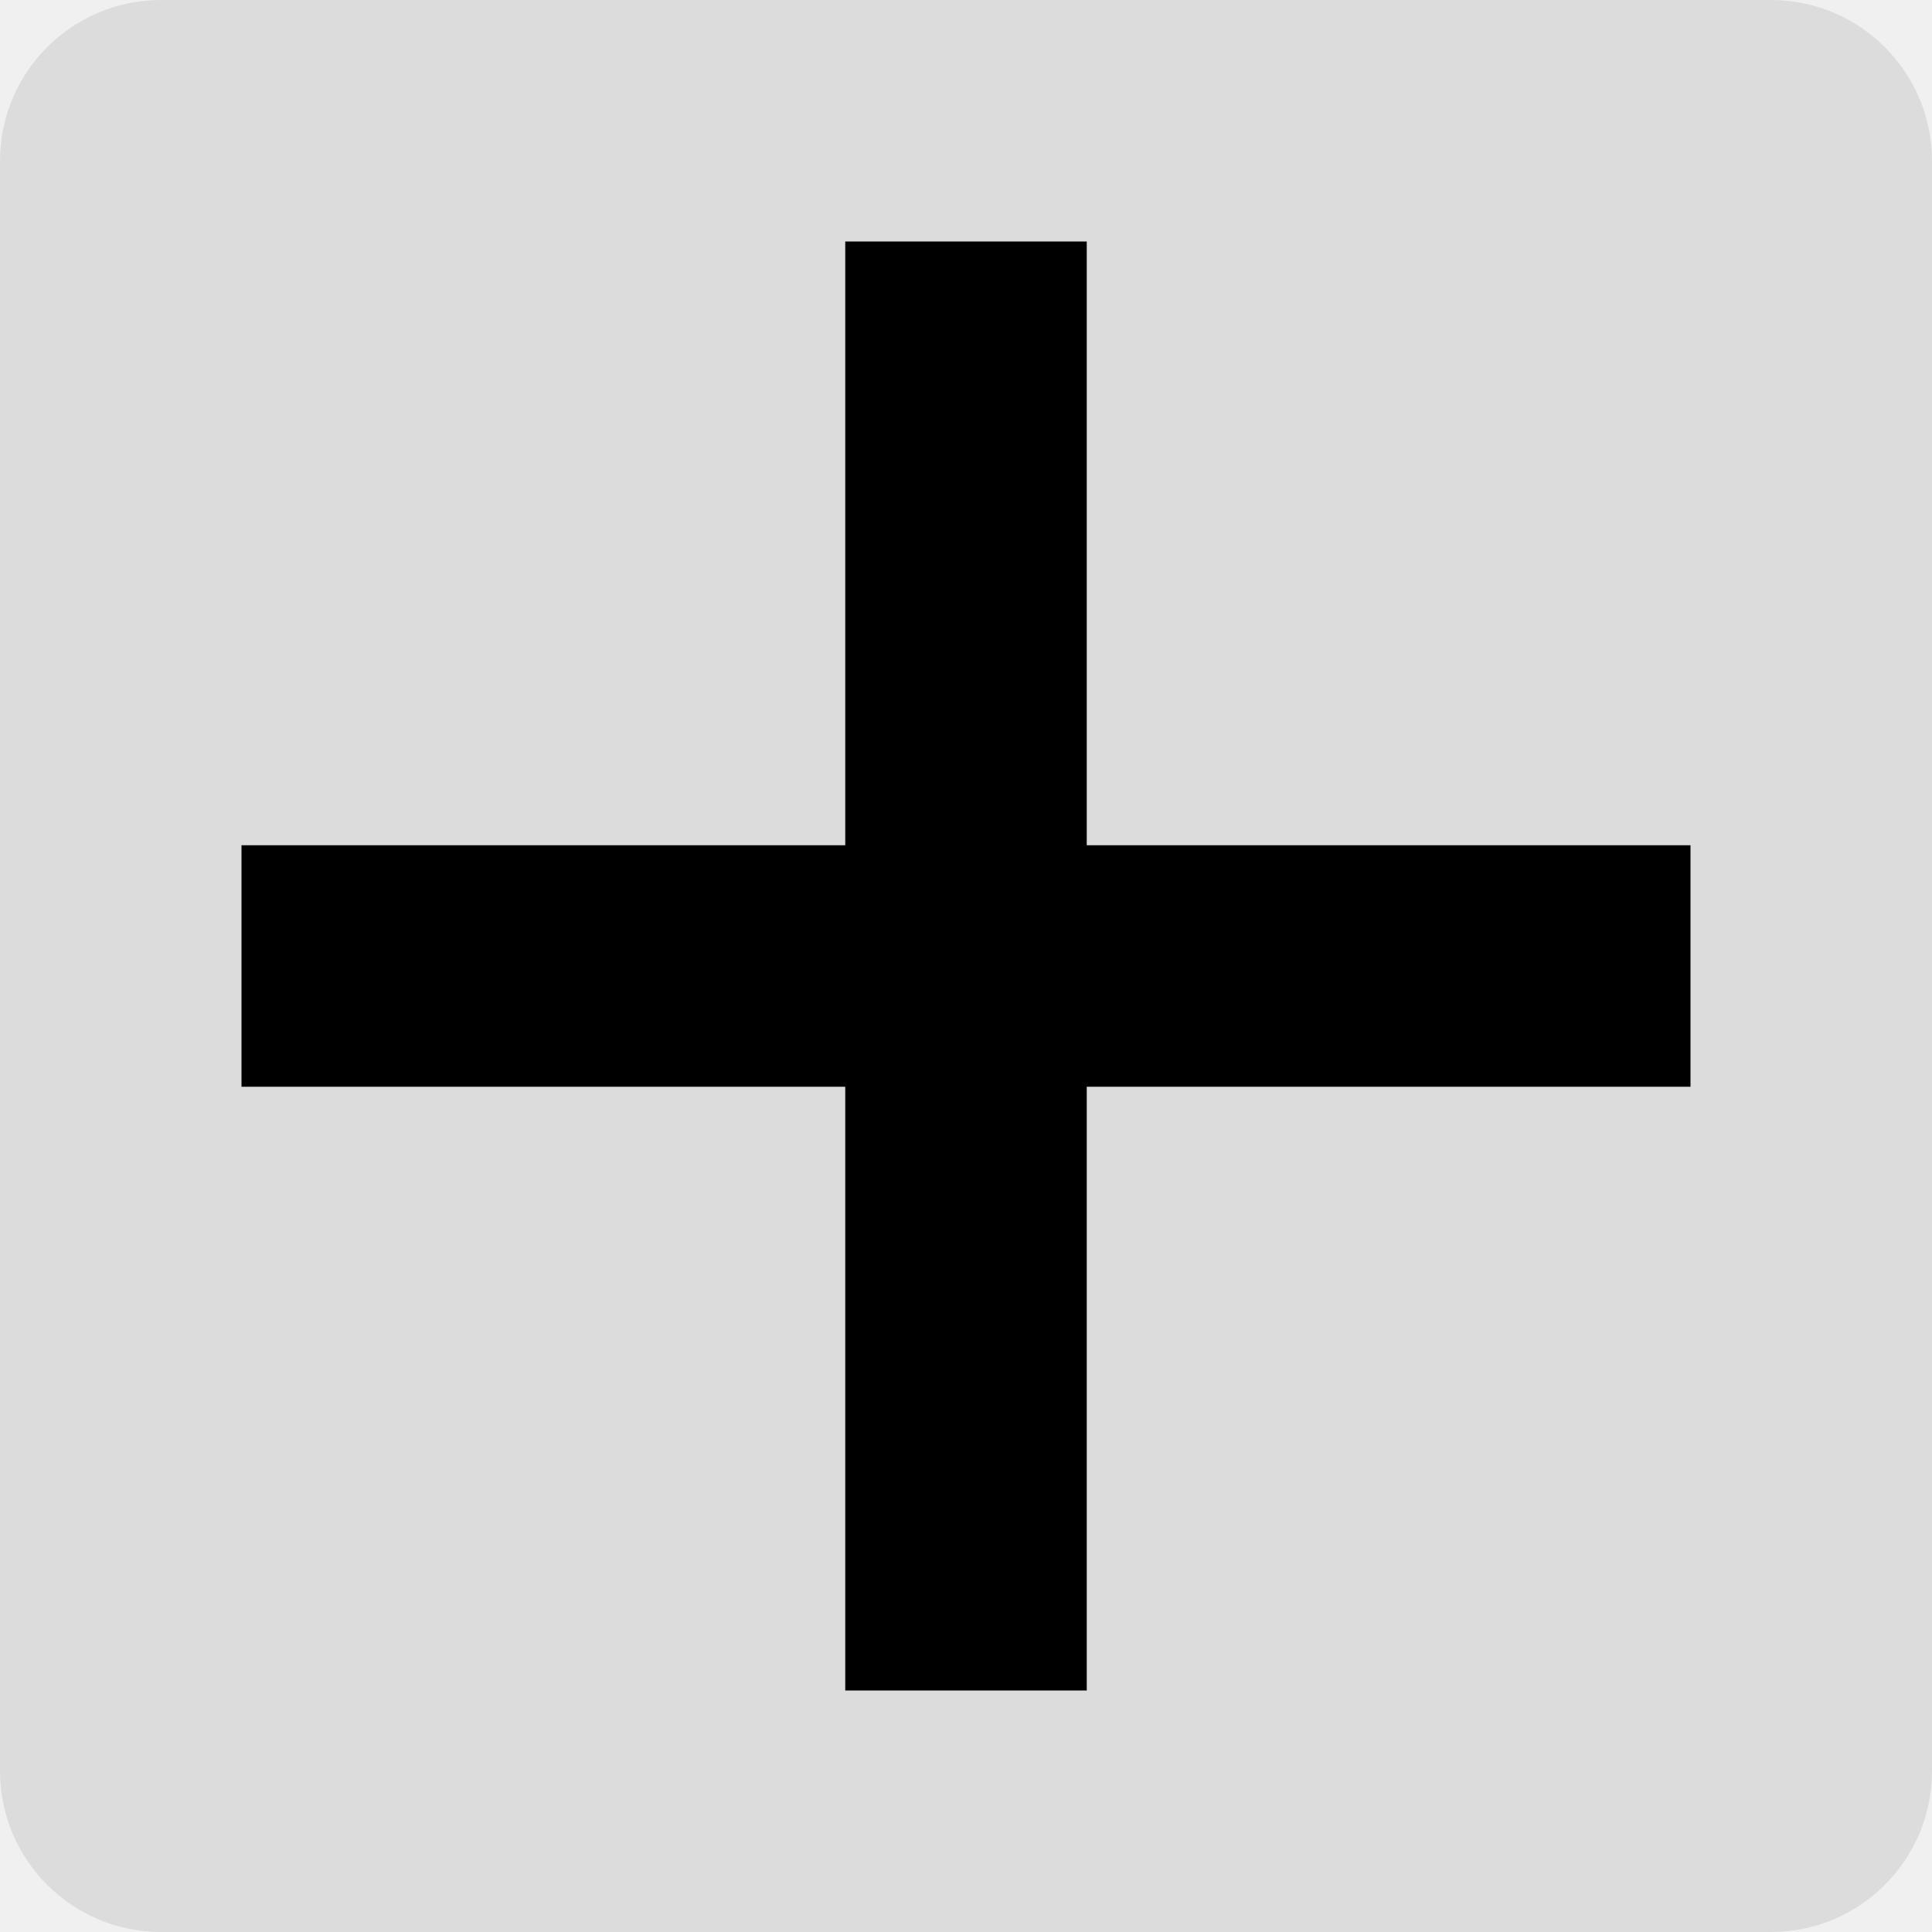
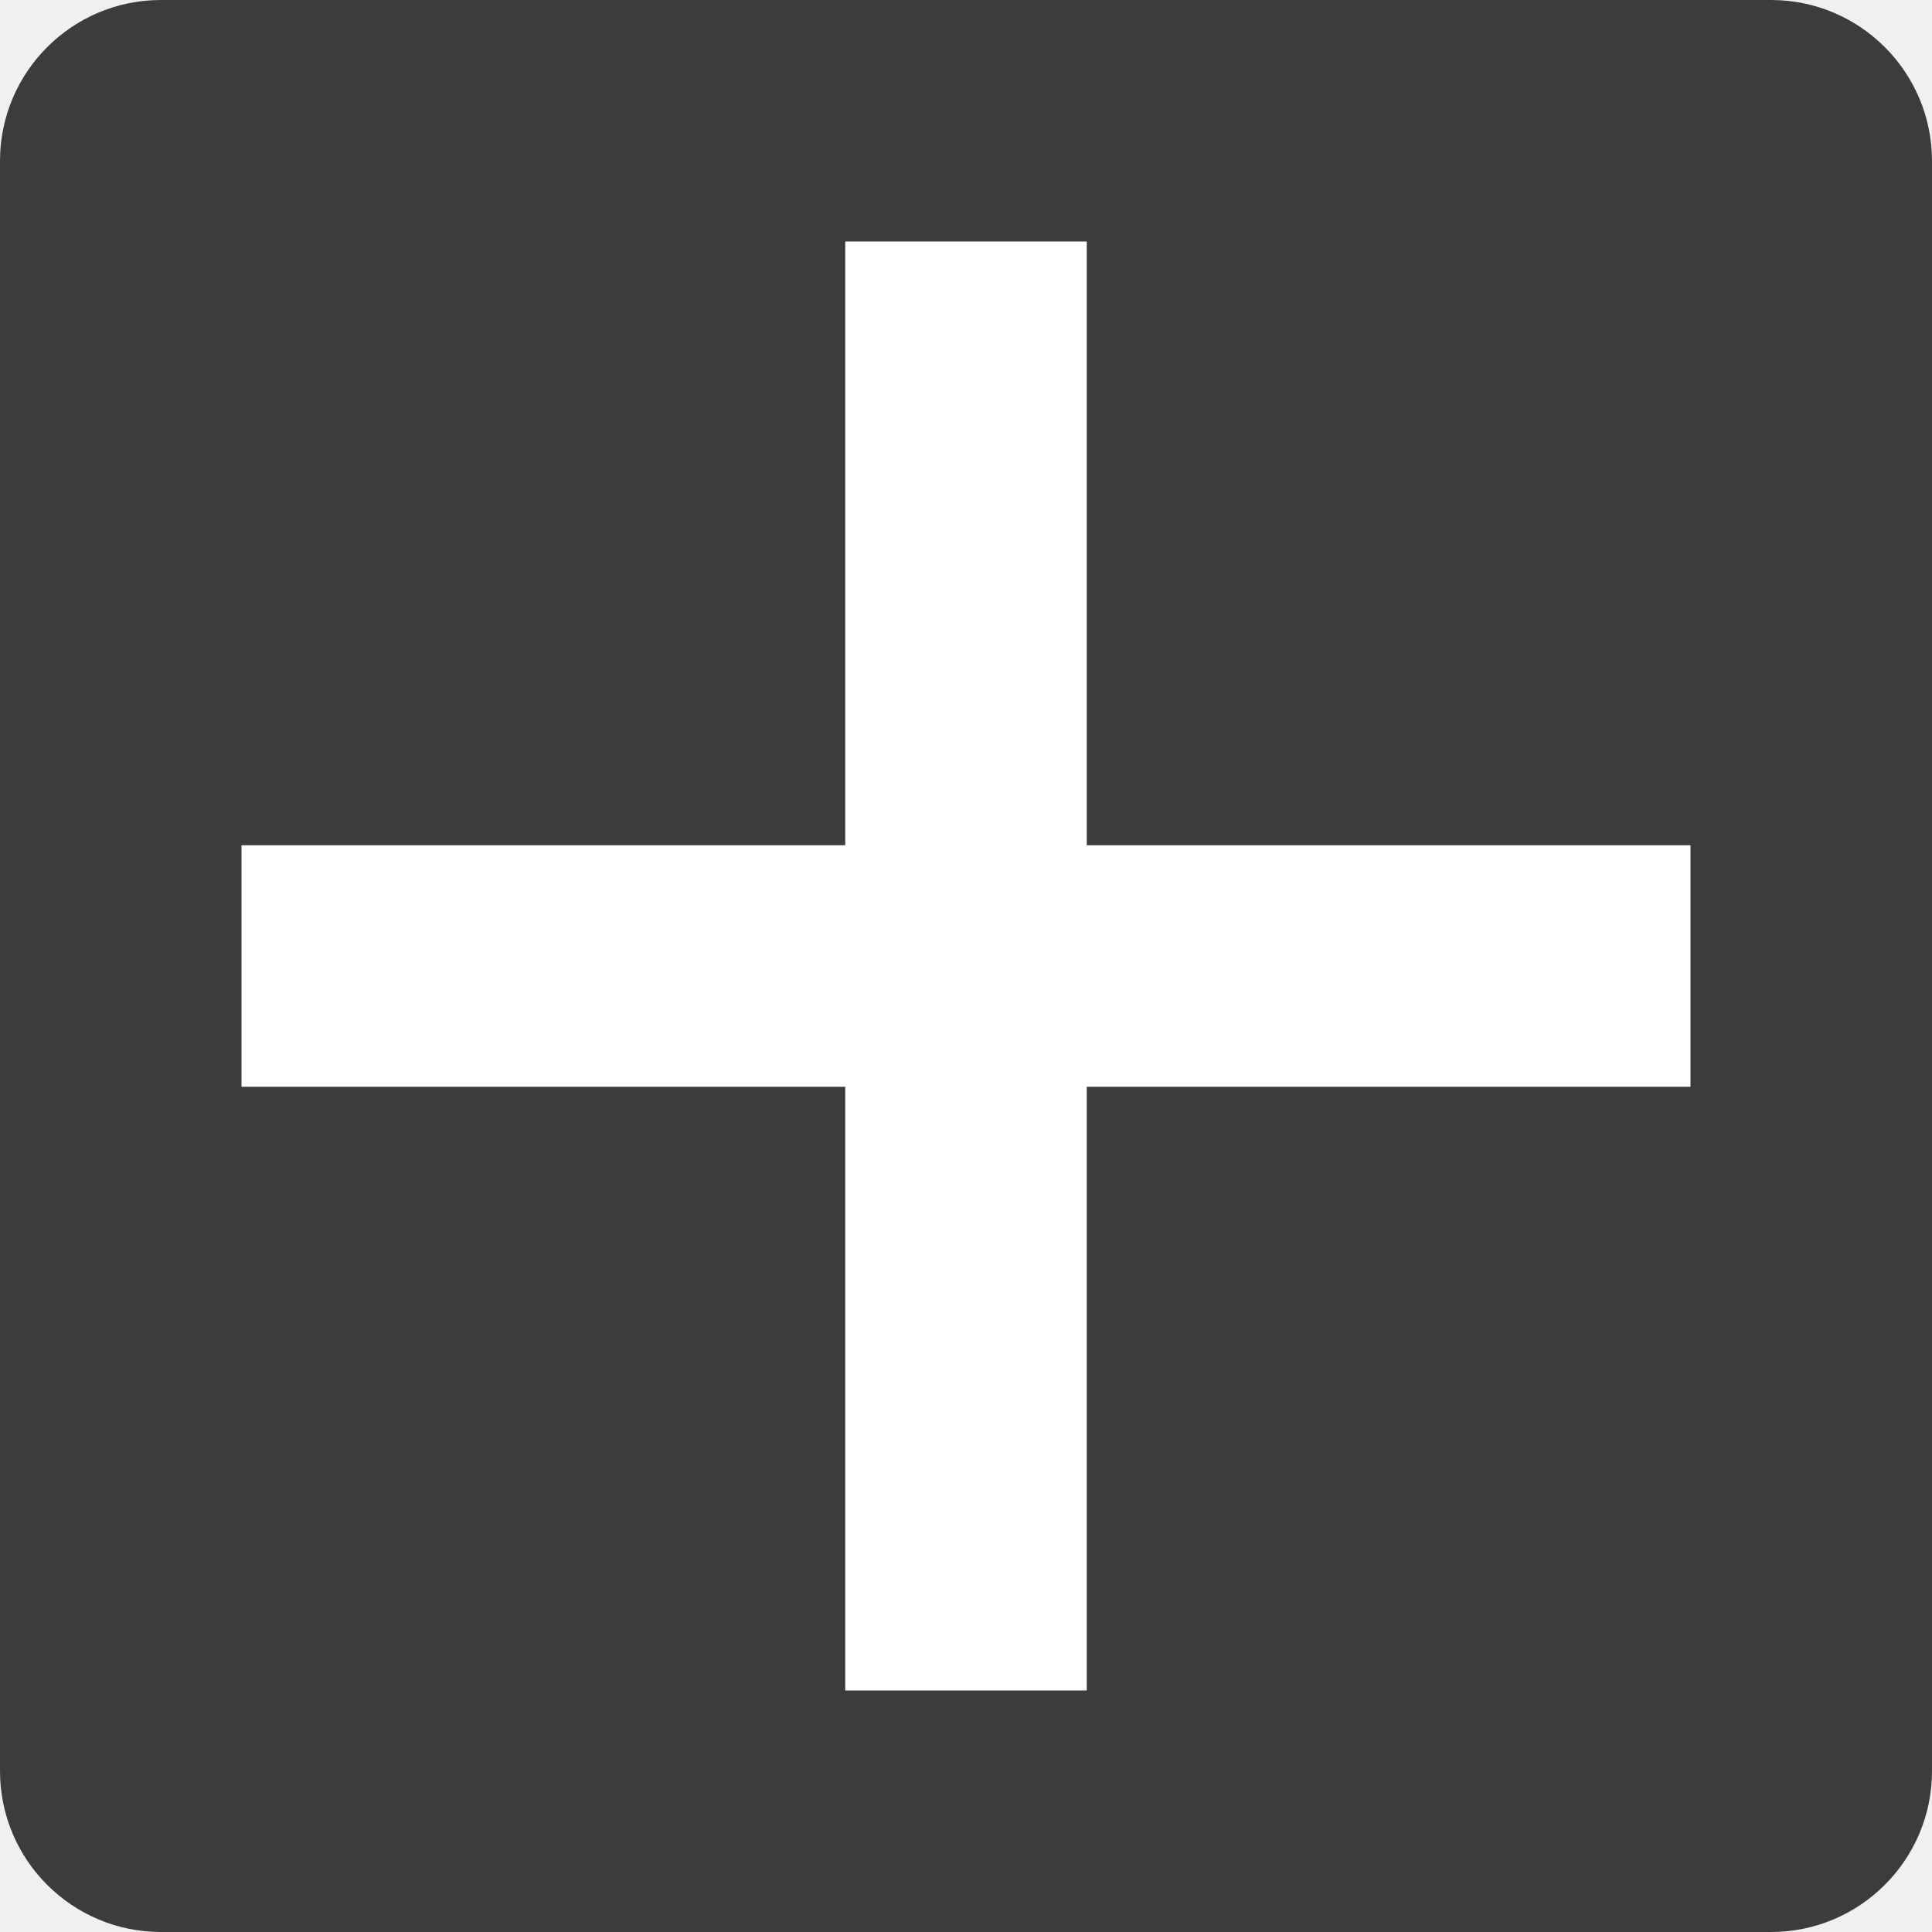
<svg xmlns="http://www.w3.org/2000/svg" width="24" height="24">
-   <rect width="24" height="24" x="0" y="0" rx="2" ry="2" fill="rgb(220,220,220)" />
-   <line x1="12" y1="3" x2="12" y2="21" style="stroke:black;stroke-width:3" />
-   <line x1="3" y1="12" x2="21" y2="12" style="stroke:black;stroke-width:3" />
+   <rect width="24" height="24" x="0" y="0" rx="2" ry="2" fill="rgb(60,60,60)" />
+   <line x1="12" y1="3" x2="12" y2="21" style="stroke:white;stroke-width:3" />
+   <line x1="3" y1="12" x2="21" y2="12" style="stroke:white;stroke-width:3" />
</svg>
